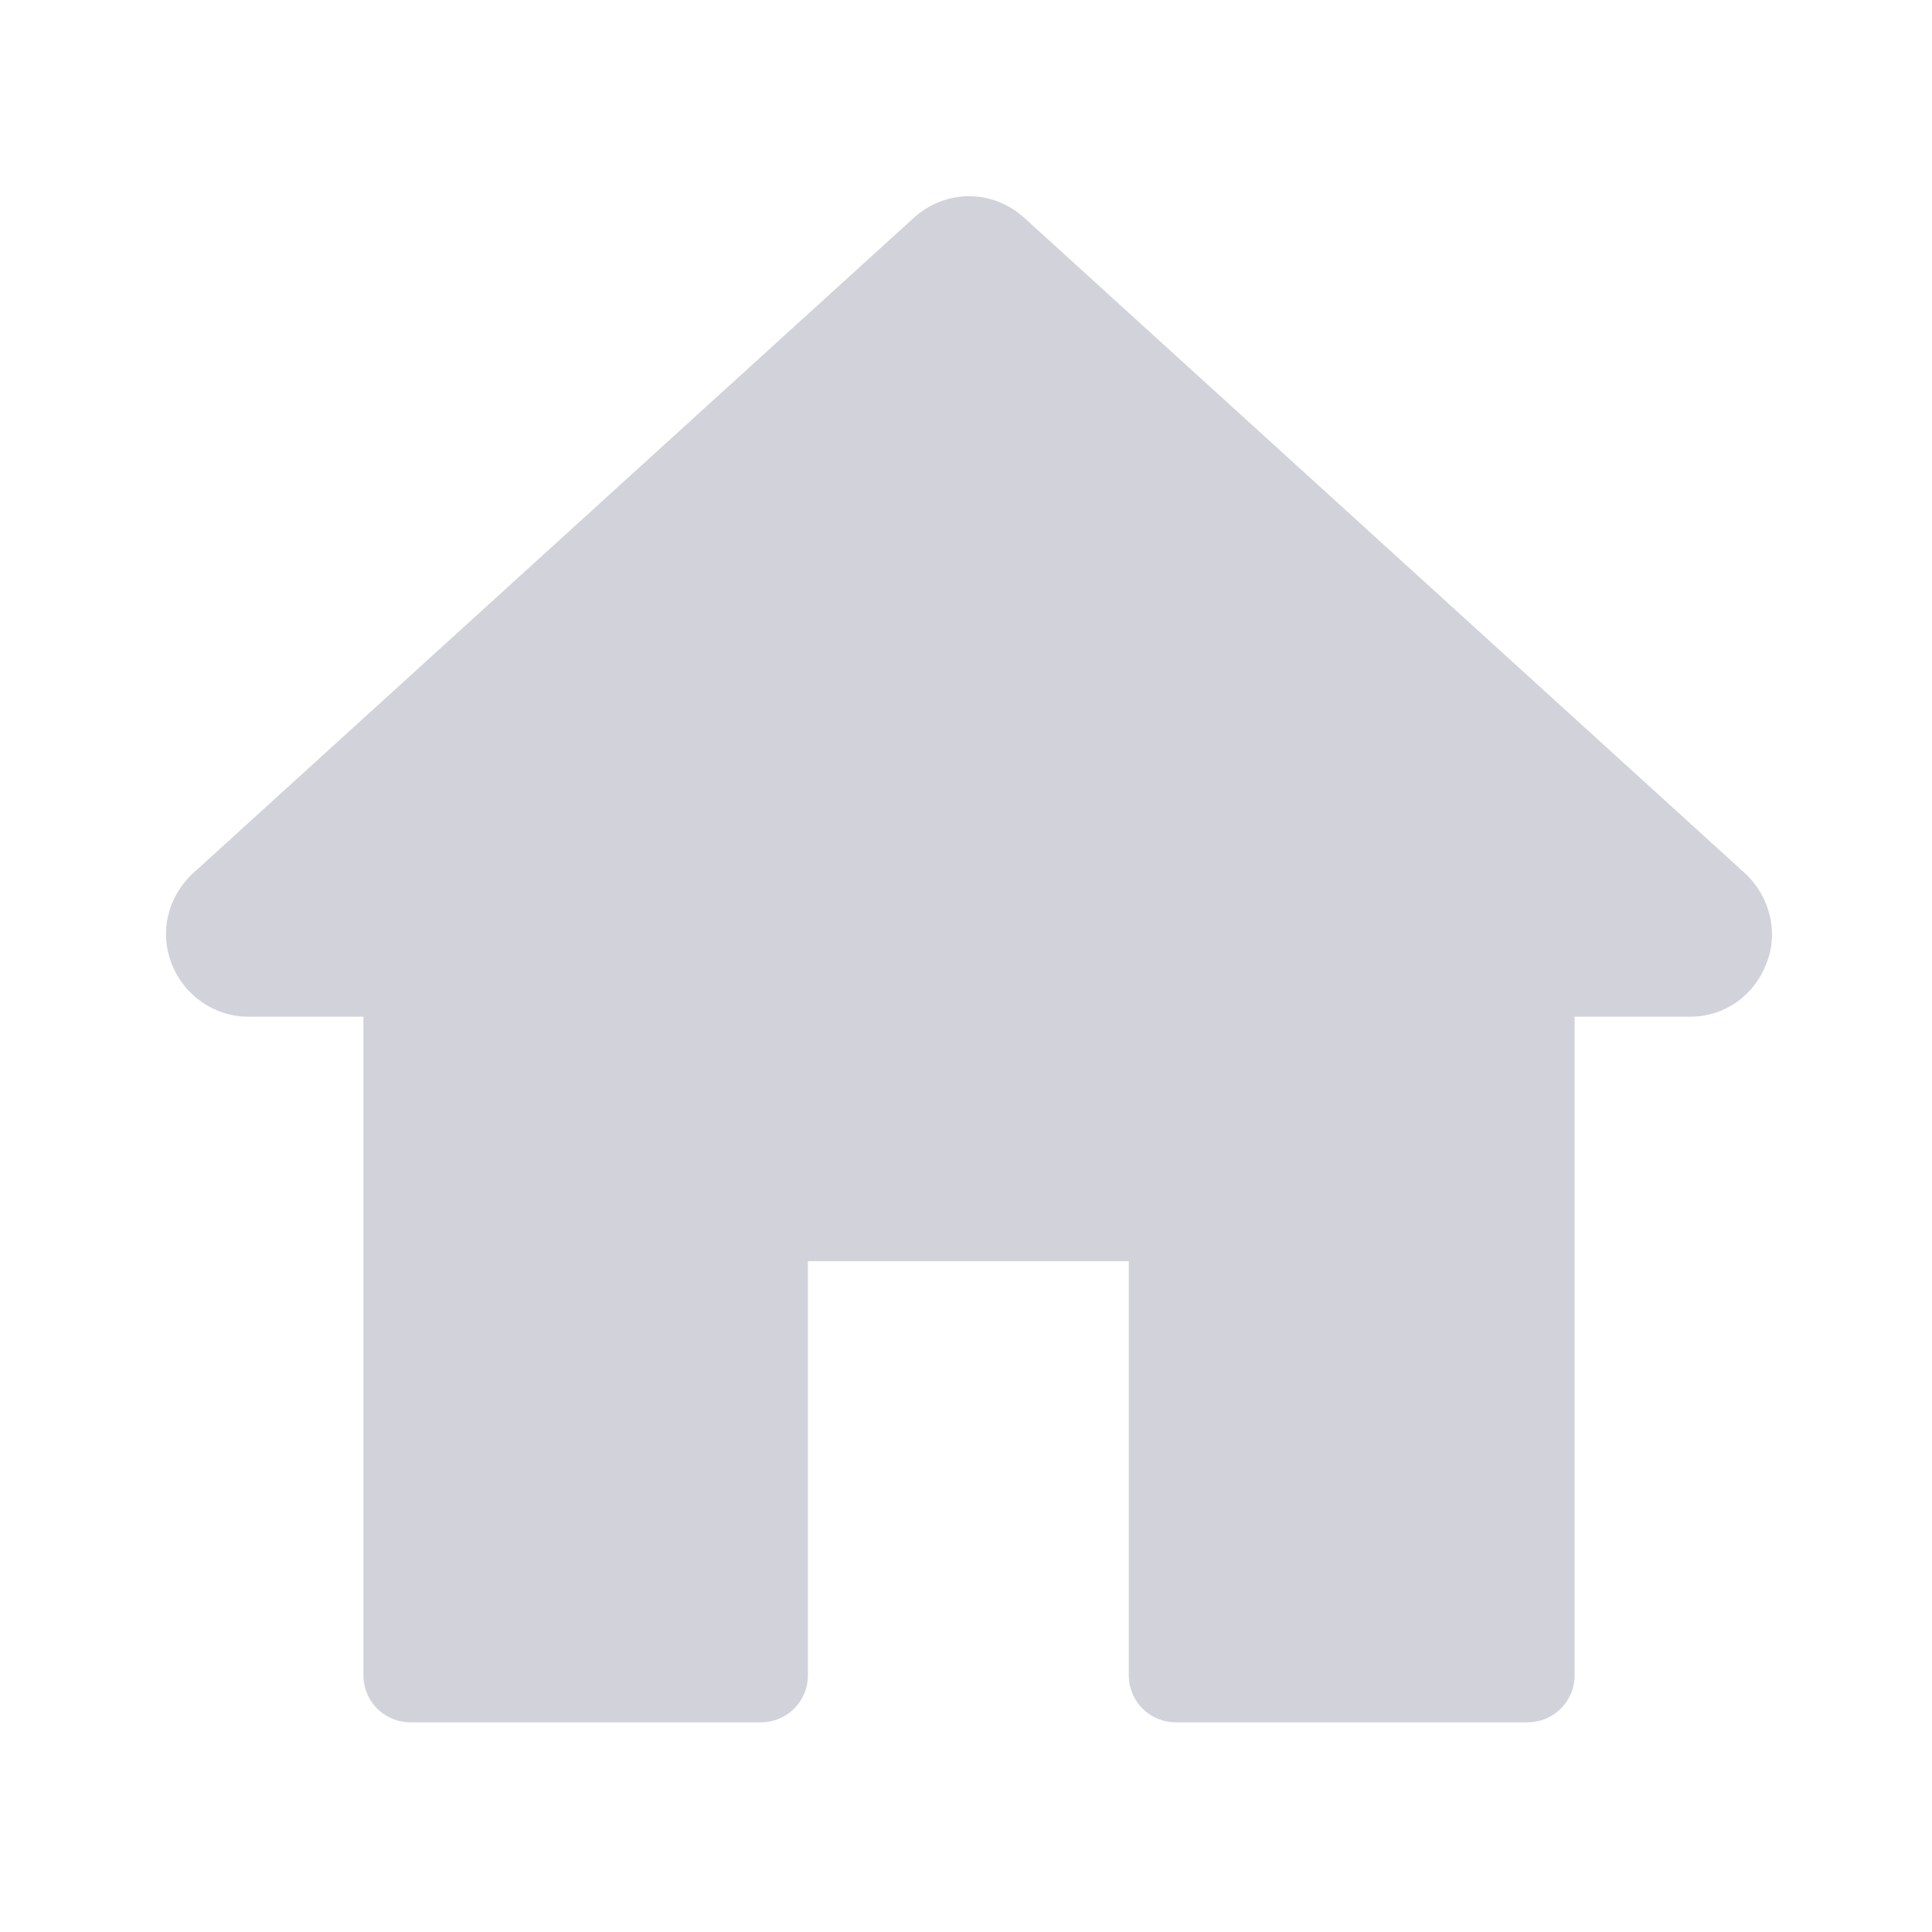
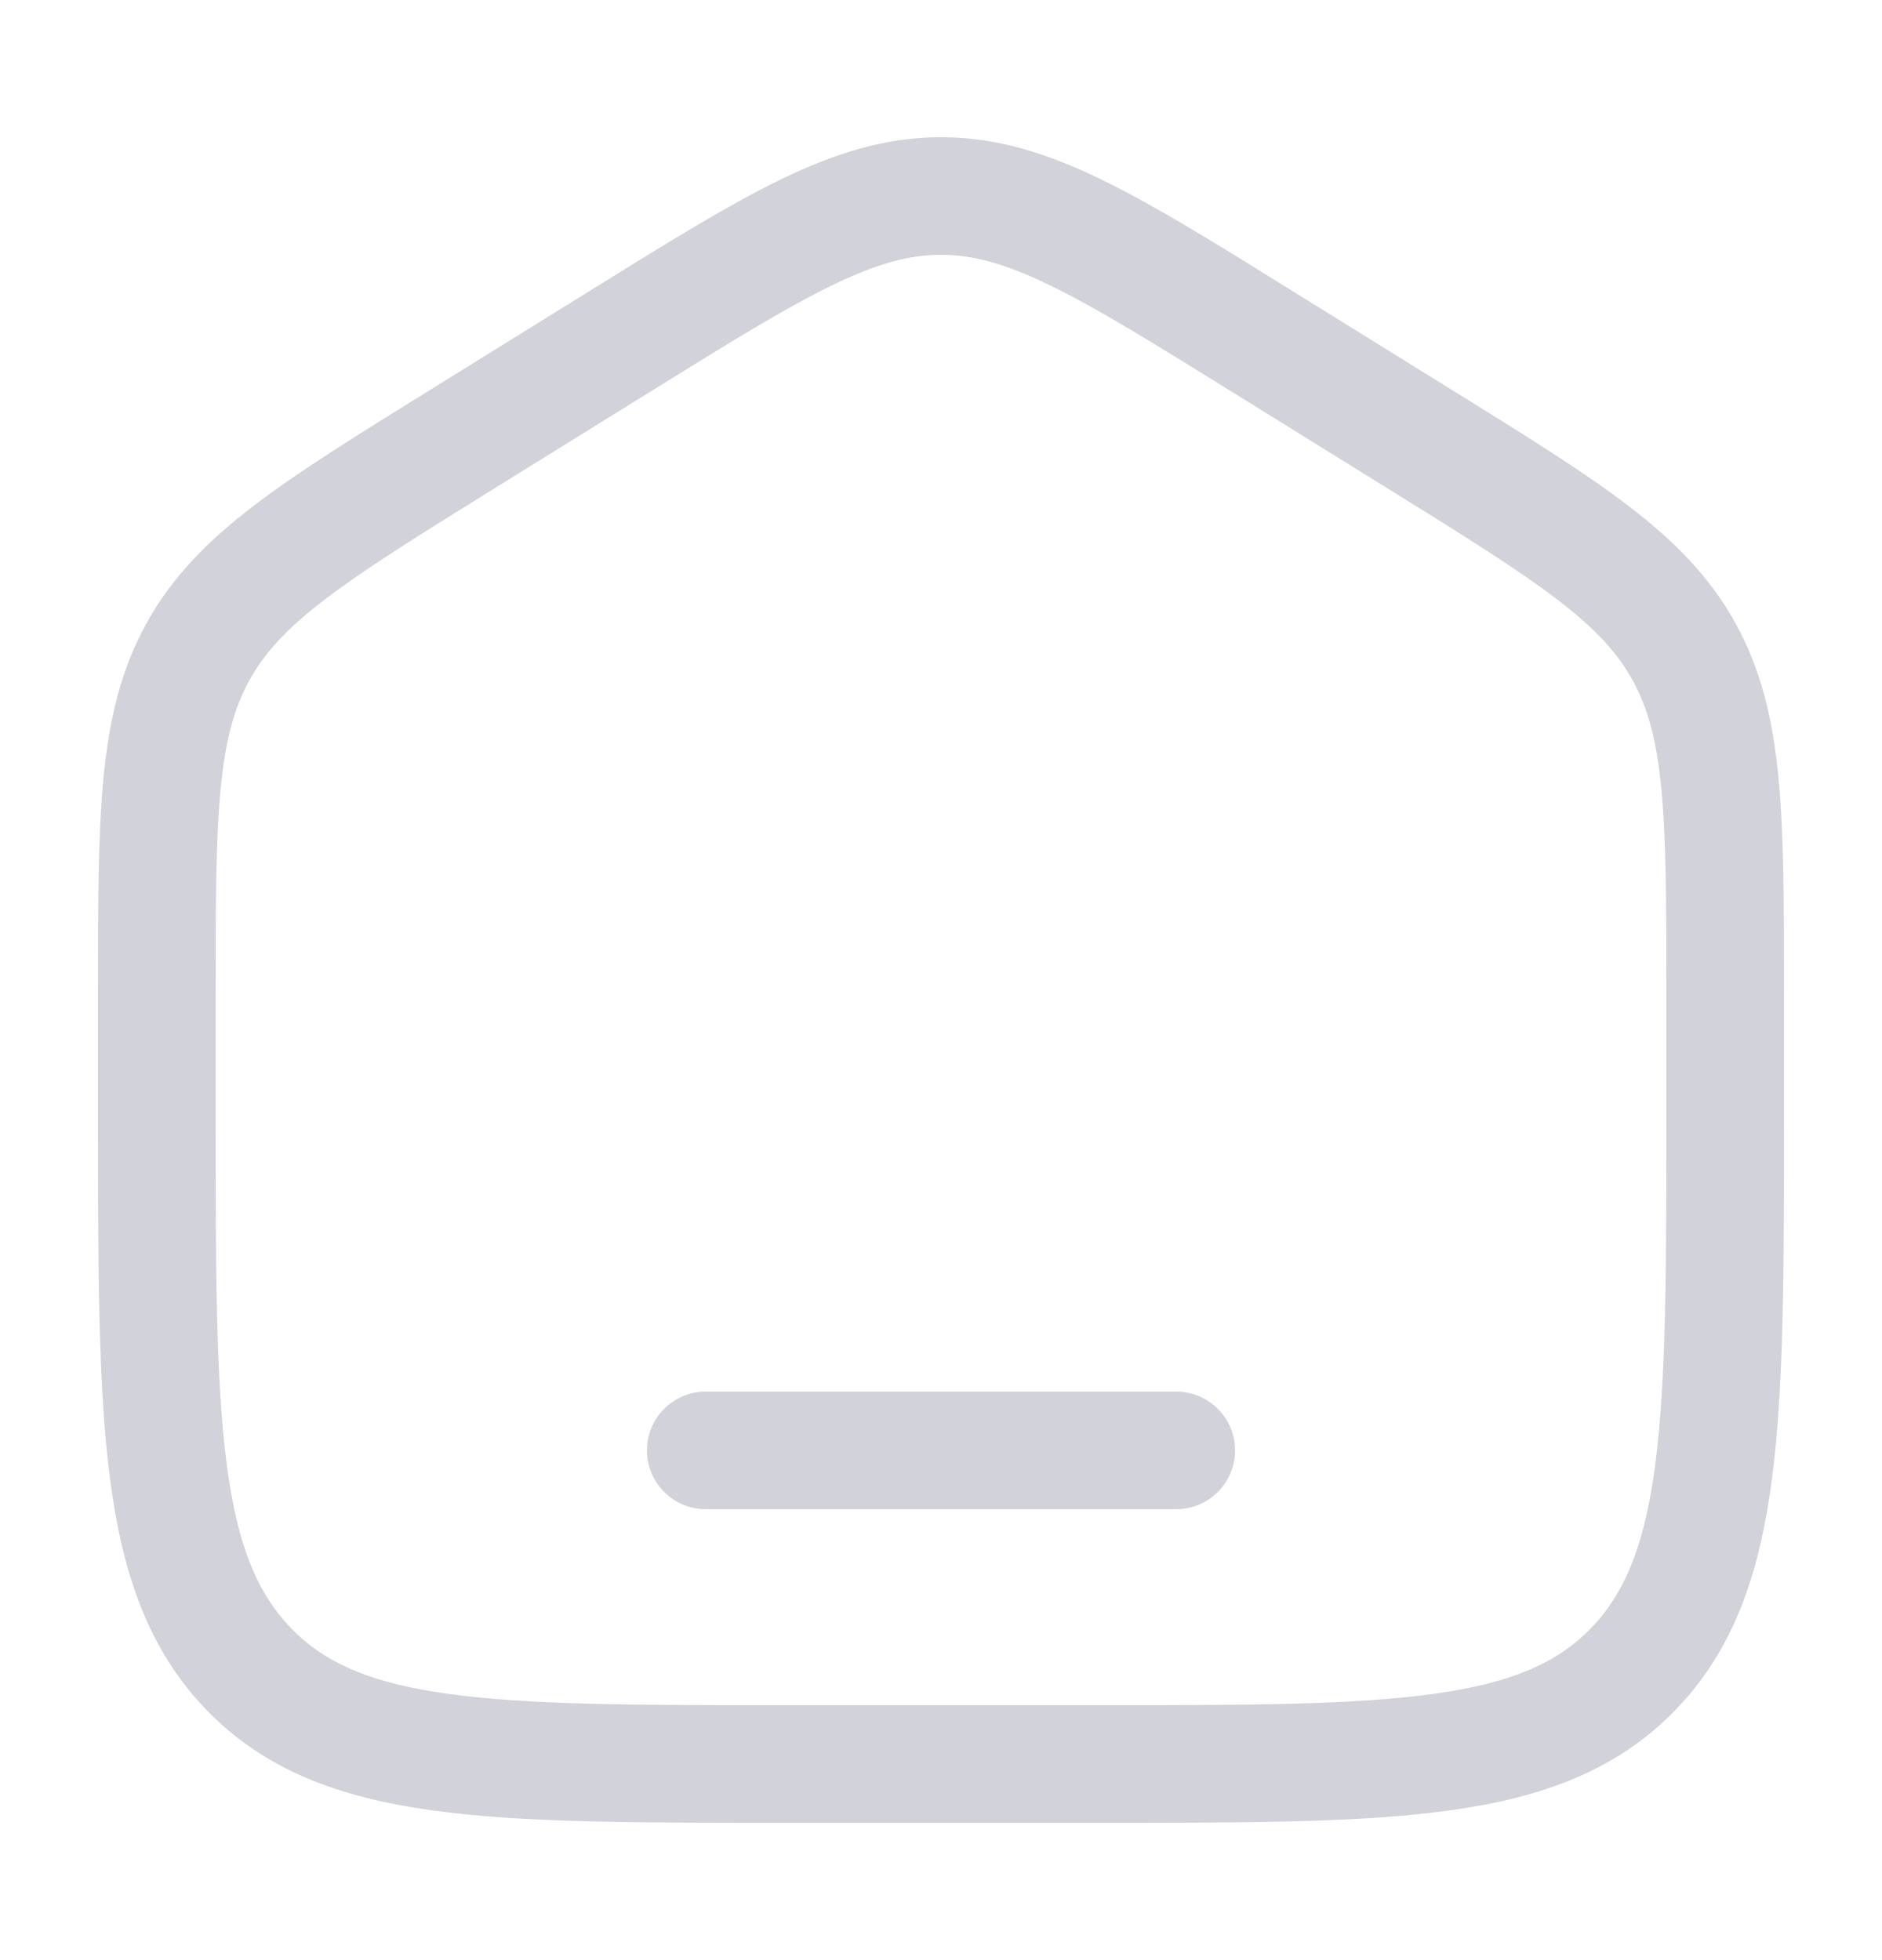
- <svg xmlns="http://www.w3.org/2000/svg" width="28" height="28" viewBox="0 0 28 28" fill="none">
-   <path d="M25.296 12.662L14.849 3.161C14.386 2.738 13.702 2.738 13.239 3.161L2.791 12.662C2.429 13.004 2.308 13.507 2.489 13.97C2.671 14.433 3.114 14.735 3.597 14.735H5.267V24.277C5.267 24.659 5.569 24.961 5.952 24.961H11.024C11.407 24.961 11.709 24.659 11.709 24.277V18.278H16.359V24.277C16.359 24.659 16.661 24.961 17.043 24.961H22.136C22.518 24.961 22.82 24.659 22.82 24.277V14.735H24.491C24.994 14.735 25.417 14.433 25.598 13.97C25.779 13.527 25.659 13.004 25.296 12.662Z" fill="#D2D2DA" />
+ <svg xmlns="http://www.w3.org/2000/svg" width="24" height="25" viewBox="0 0 24 25" fill="none">
+   <path d="M21.25 12.704C21.25 11.546 21.249 10.728 21.188 10.081C21.129 9.449 21.016 9.036 20.823 8.683C20.631 8.331 20.349 8.022 19.859 7.647C19.356 7.262 18.681 6.842 17.72 6.245L15.72 5.004C14.705 4.374 13.99 3.931 13.393 3.641C12.812 3.358 12.4 3.25 12 3.25C11.6 3.25 11.188 3.358 10.607 3.641C10.01 3.931 9.295 4.374 8.28 5.004L6.28 6.245C5.319 6.842 4.644 7.262 4.141 7.647C3.651 8.022 3.37 8.331 3.177 8.683C2.984 9.036 2.871 9.449 2.812 10.081C2.751 10.728 2.75 11.546 2.75 12.704V14.225C2.75 16.196 2.752 17.601 2.89 18.668C3.026 19.716 3.283 20.324 3.711 20.767L3.792 20.847C4.209 21.238 4.775 21.475 5.714 21.605C6.74 21.748 8.092 21.75 10 21.75H14C15.908 21.75 17.26 21.748 18.286 21.605C19.287 21.466 19.865 21.206 20.289 20.767L20.368 20.682C20.749 20.247 20.982 19.651 21.11 18.668C21.248 17.601 21.25 16.196 21.25 14.225V12.704ZM22.75 14.225C22.75 16.155 22.752 17.675 22.597 18.862C22.45 19.992 22.152 20.918 21.502 21.663L21.368 21.809C20.62 22.582 19.67 22.928 18.493 23.091C17.34 23.252 15.864 23.25 14 23.25H10C8.136 23.25 6.66 23.252 5.507 23.091C4.33 22.928 3.38 22.582 2.632 21.809C1.889 21.04 1.559 20.067 1.403 18.862C1.249 17.675 1.25 16.155 1.25 14.225V12.704C1.25 11.574 1.249 10.674 1.318 9.941C1.389 9.192 1.535 8.558 1.861 7.963C2.188 7.366 2.64 6.907 3.229 6.456C3.804 6.015 4.552 5.552 5.489 4.971L7.489 3.73C8.478 3.116 9.268 2.624 9.95 2.292C10.648 1.953 11.292 1.75 12 1.75C12.708 1.75 13.352 1.953 14.05 2.292C14.562 2.541 15.134 2.88 15.806 3.293L18.511 4.971C19.448 5.552 20.196 6.015 20.771 6.456C21.36 6.907 21.812 7.366 22.139 7.963C22.465 8.558 22.611 9.192 22.682 9.941C22.751 10.674 22.75 11.574 22.75 12.704V14.225Z" fill="#D2D2DA" />
+   <path d="M15 17.75C15.414 17.75 15.75 18.086 15.75 18.5C15.75 18.914 15.414 19.25 15 19.25H9C8.586 19.25 8.25 18.914 8.25 18.5C8.25 18.086 8.586 17.75 9 17.75H15Z" fill="#D2D2DA" />
</svg>
